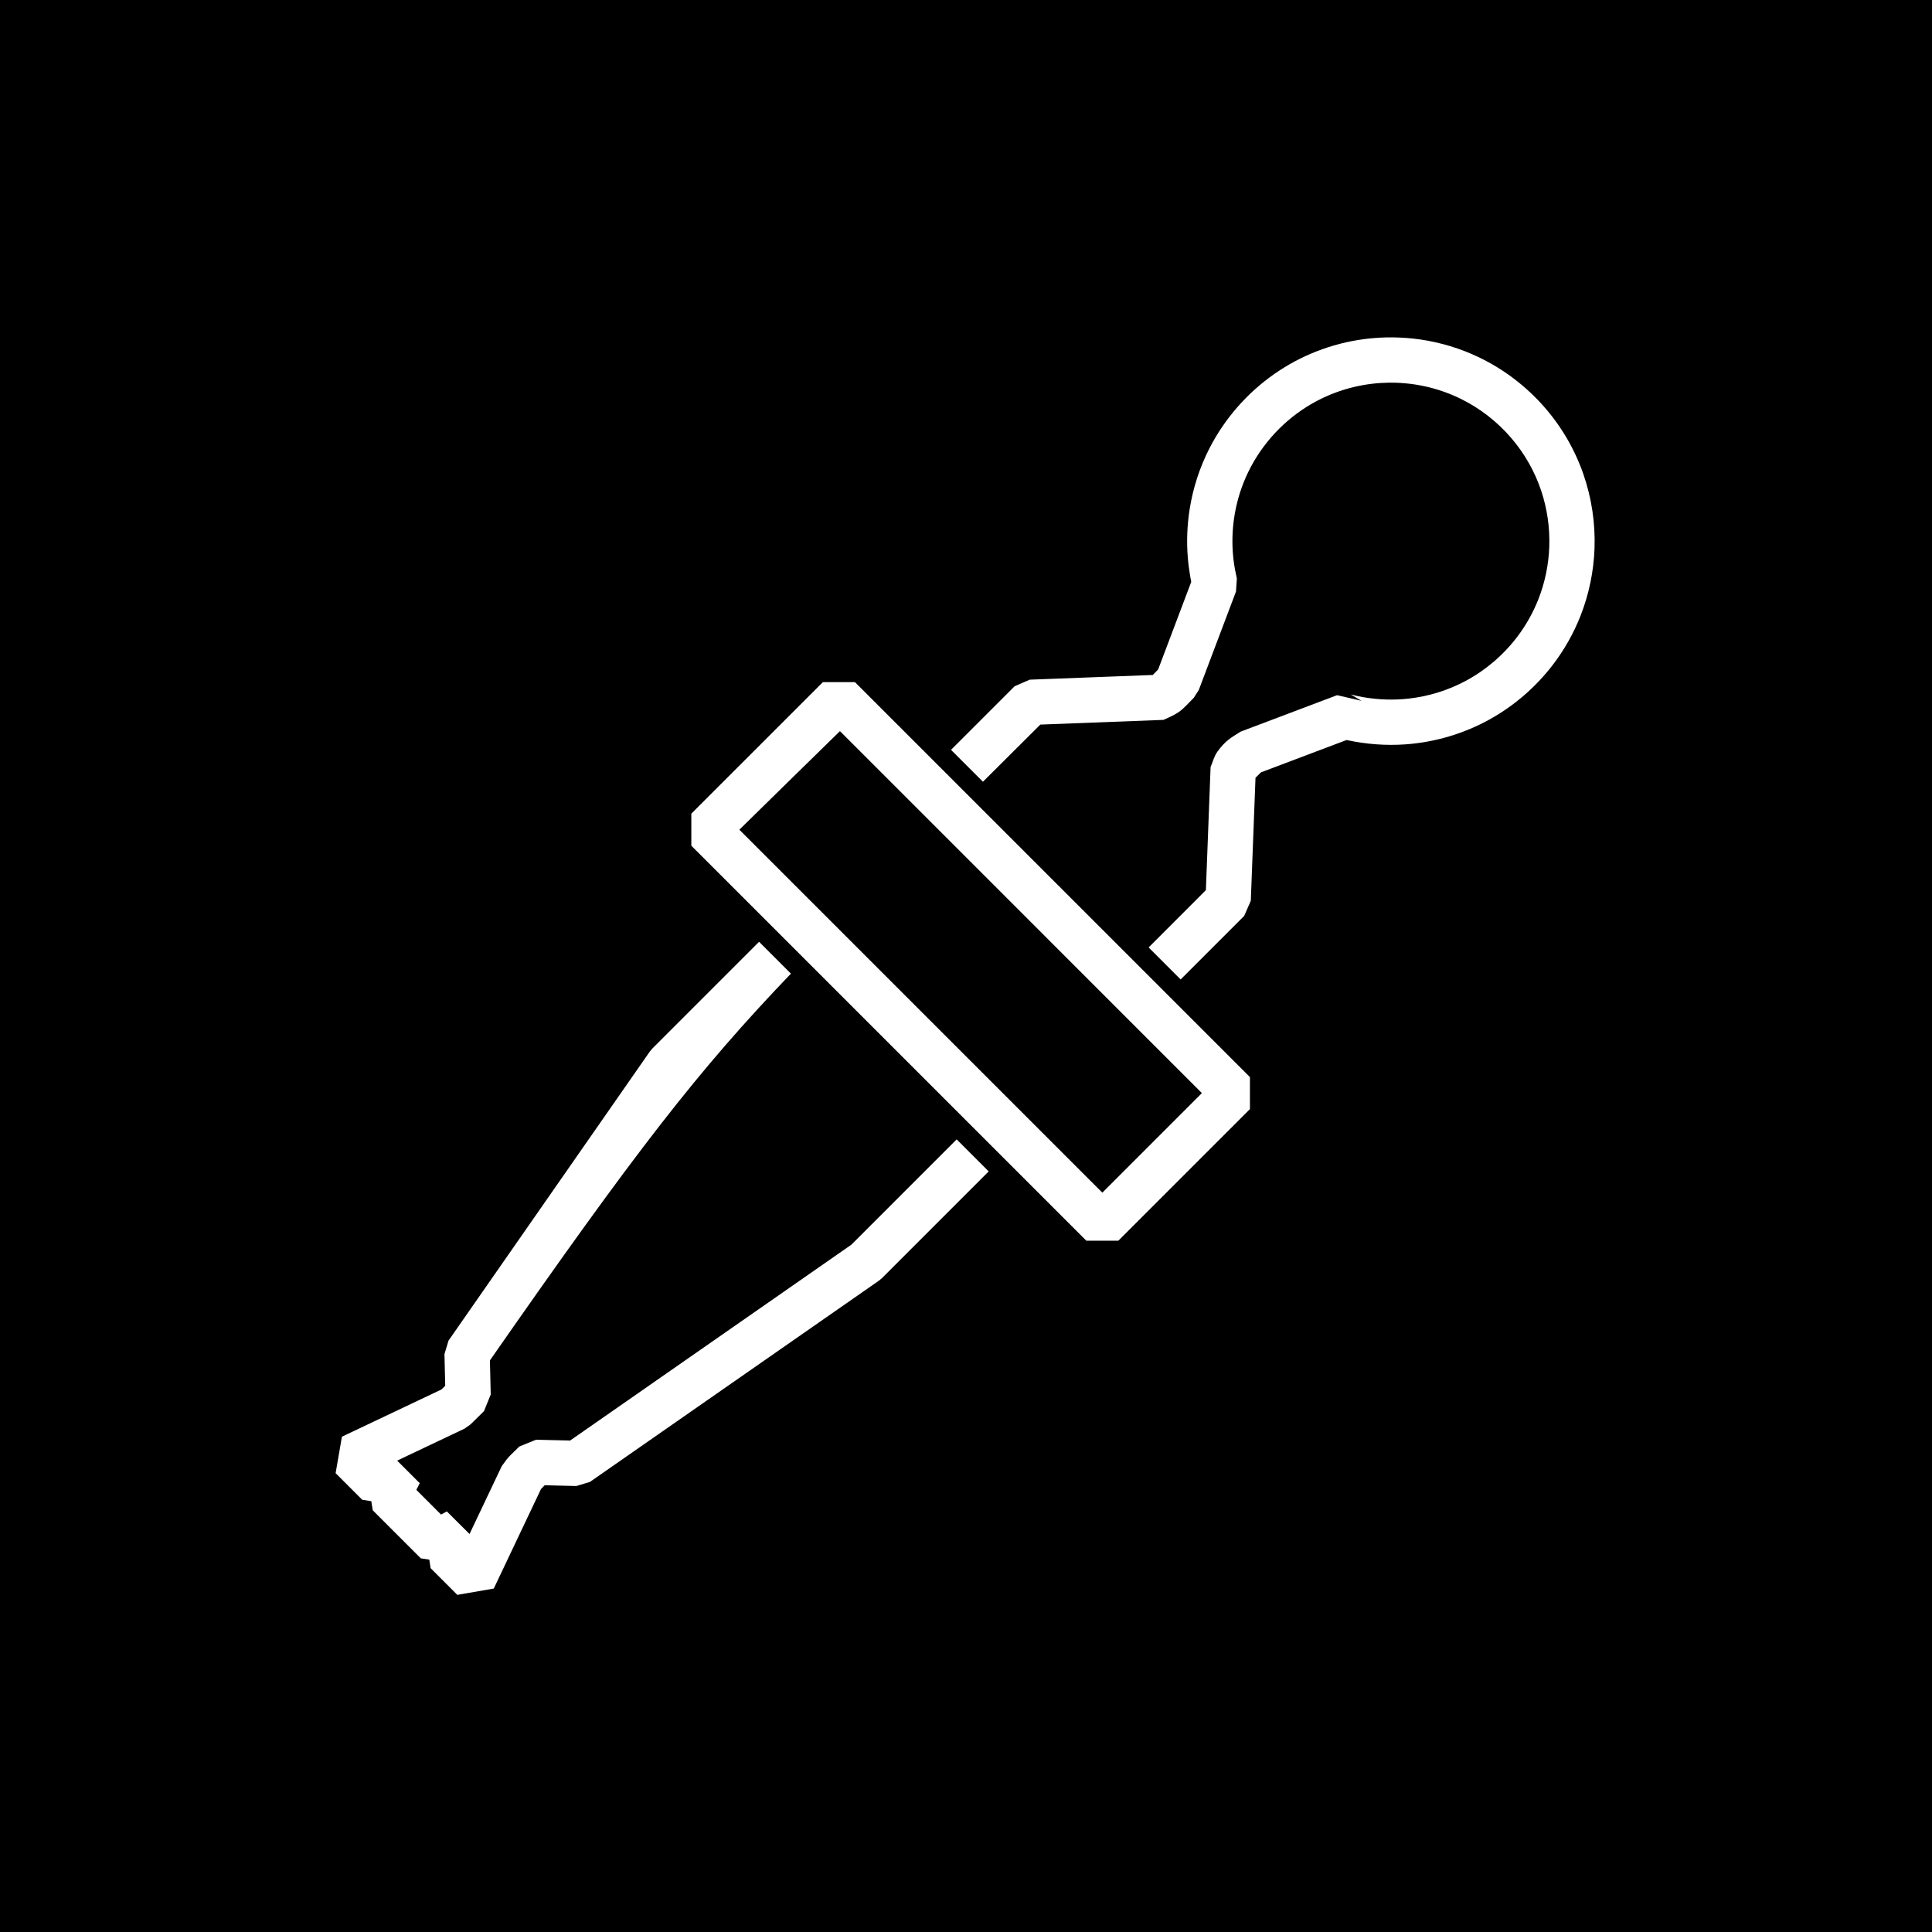
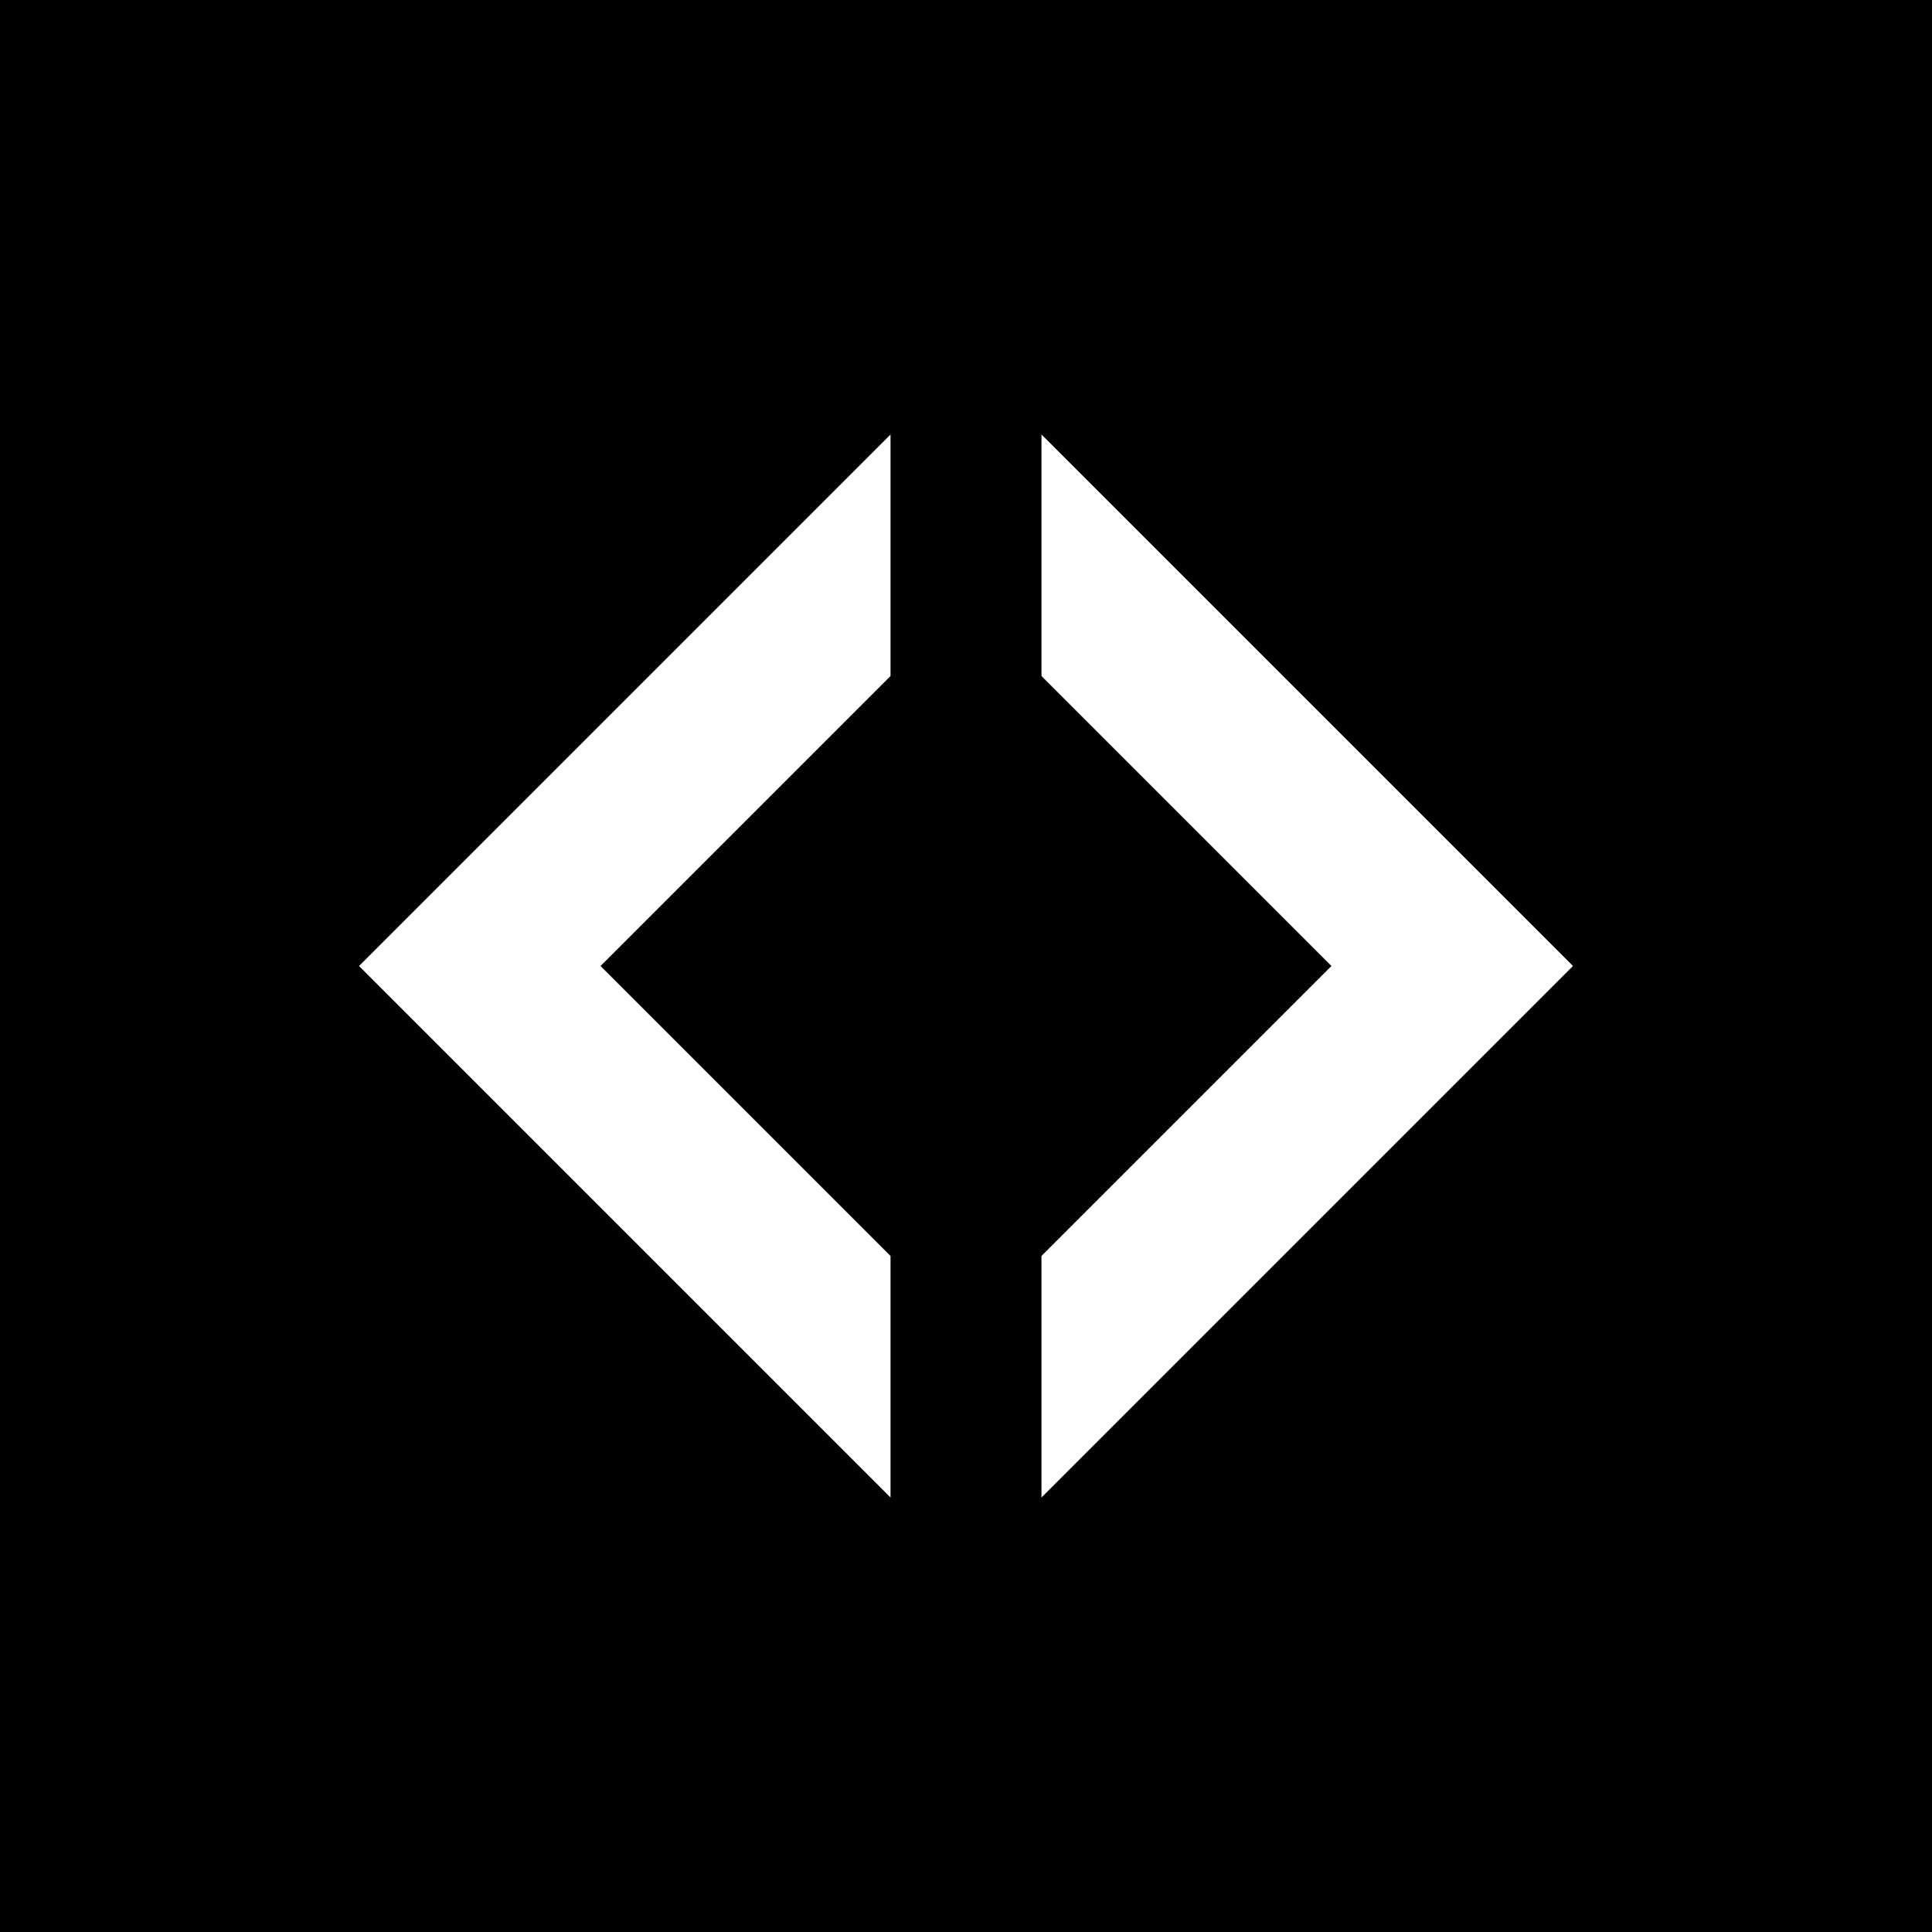
<svg xmlns="http://www.w3.org/2000/svg" width="100%" height="100%" viewBox="0 0 128 128" version="1.1" xml:space="preserve" style="fill-rule:evenodd;clip-rule:evenodd;stroke-linejoin:round;stroke-miterlimit:1.414;">
-   <g id="Template">
-     <g id="ProbeConstruction">
-       <path d="M128,0L128,128L0,128L0,0L128,0ZM50.291,62.396L52.4,64.506C46.248,70.93 42.165,76.191 32.458,90.13L32.512,92.389L32.065,93.493L31.173,94.371L30.763,94.658L26.313,96.769L27.808,98.265L27.584,98.707L29.218,100.341L29.606,100.136L31.108,101.632L33.242,97.136C33.743,96.418 33.792,96.458 34.406,95.835L35.511,95.387L37.769,95.441L56.405,82.464L63.382,75.487L65.503,77.608L58.432,84.679L58.229,84.849L39.081,98.183L38.188,98.452L36.088,98.402L35.843,98.651L32.714,105.246L30.298,105.664L28.529,103.894L28.443,103.33L27.88,103.245L24.695,100.06L24.599,99.458L23.997,99.362L22.236,97.601L22.653,95.185L29.248,92.056L29.497,91.811L29.447,89.712L29.716,88.819L43.05,69.67L43.22,69.467L50.291,62.396ZM82.811,71.36L82.811,73.481L74.093,82.199L71.972,82.199L45.802,56.029L45.802,53.908L54.52,45.191L56.641,45.191C65.364,53.914 74.087,62.637 82.811,71.36ZM48.984,54.969L73.033,79.017L79.629,72.421L55.649,48.439C55.649,48.439 49.389,54.564 48.984,54.969ZM63.008,49.679L67.218,45.469L68.222,45.03L76.373,44.719L76.73,44.355L78.923,38.55C78.886,38.365 78.887,38.366 78.853,38.18C78.783,37.762 78.727,37.342 78.693,36.919C78.61,35.863 78.651,34.798 78.815,33.752C79.035,32.342 79.481,30.968 80.132,29.697C81.138,27.733 82.632,26.027 84.443,24.766C85.307,24.163 86.243,23.663 87.224,23.279C88.237,22.883 89.297,22.61 90.375,22.468C90.857,22.404 91.341,22.37 91.827,22.355C91.989,22.352 92.151,22.351 92.312,22.352C92.907,22.363 93.499,22.405 94.087,22.49C95.436,22.685 96.755,23.084 97.984,23.673C99.62,24.457 101.09,25.575 102.289,26.937C103.433,28.235 104.322,29.752 104.893,31.386C105.447,32.971 105.701,34.658 105.641,36.336C105.587,37.854 105.276,39.362 104.722,40.777C104.256,41.969 103.618,43.093 102.834,44.105C101.719,45.545 100.314,46.758 98.723,47.645C97.008,48.602 95.086,49.174 93.127,49.315C91.833,49.408 90.533,49.31 89.264,49.039L89.213,49.028L83.544,51.17L83.18,51.527L82.869,59.677L82.431,60.681L78.22,64.891L76.099,62.77L79.893,58.975L80.205,50.816C80.355,50.478 80.436,50.101 80.654,49.803C81.195,49.059 81.539,48.89 82.189,48.475L88.585,46.058L90.204,46.43L89.487,46.008C89.625,46.044 89.764,46.077 89.903,46.108C90.04,46.137 90.178,46.165 90.316,46.19C91.311,46.361 92.326,46.397 93.33,46.284C94.65,46.136 95.94,45.736 97.111,45.108C98.45,44.39 99.627,43.376 100.542,42.163C101.115,41.405 101.582,40.568 101.929,39.684C102.359,38.583 102.601,37.41 102.643,36.229C102.688,34.965 102.505,33.695 102.103,32.497C101.675,31.224 101,30.039 100.125,29.021C99.205,27.948 98.071,27.062 96.804,26.435C95.853,25.965 94.831,25.642 93.784,25.478C93.326,25.407 92.866,25.368 92.403,25.354C92.277,25.352 92.151,25.351 92.025,25.352C91.646,25.359 91.269,25.381 90.893,25.427C90.054,25.527 89.227,25.729 88.437,26.027C87.672,26.316 86.942,26.694 86.266,27.153C84.529,28.331 83.16,30.028 82.387,31.981C82.042,32.854 81.815,33.774 81.713,34.707C81.624,35.527 81.631,36.357 81.735,37.175C81.784,37.562 81.857,37.944 81.945,38.324L81.887,39.193L79.424,45.71L79.092,46.231C78.211,47.128 78.233,47.185 77.083,47.694L68.924,48.006C67.571,49.358 66.307,50.616 65.122,51.793L63.008,49.679Z" />
-     </g>
-   </g>
+   <path d="M128,0L128,128L0,128L0,0L128,0ZM59,28.787L59,44.787L39.787,64L59,83.213L59,99.213L23.787,64L59,28.787ZM104.213,64L69,99.213L69,83.213L88.213,64L69,44.787L69,28.787L104.213,64Z" />
</svg>
